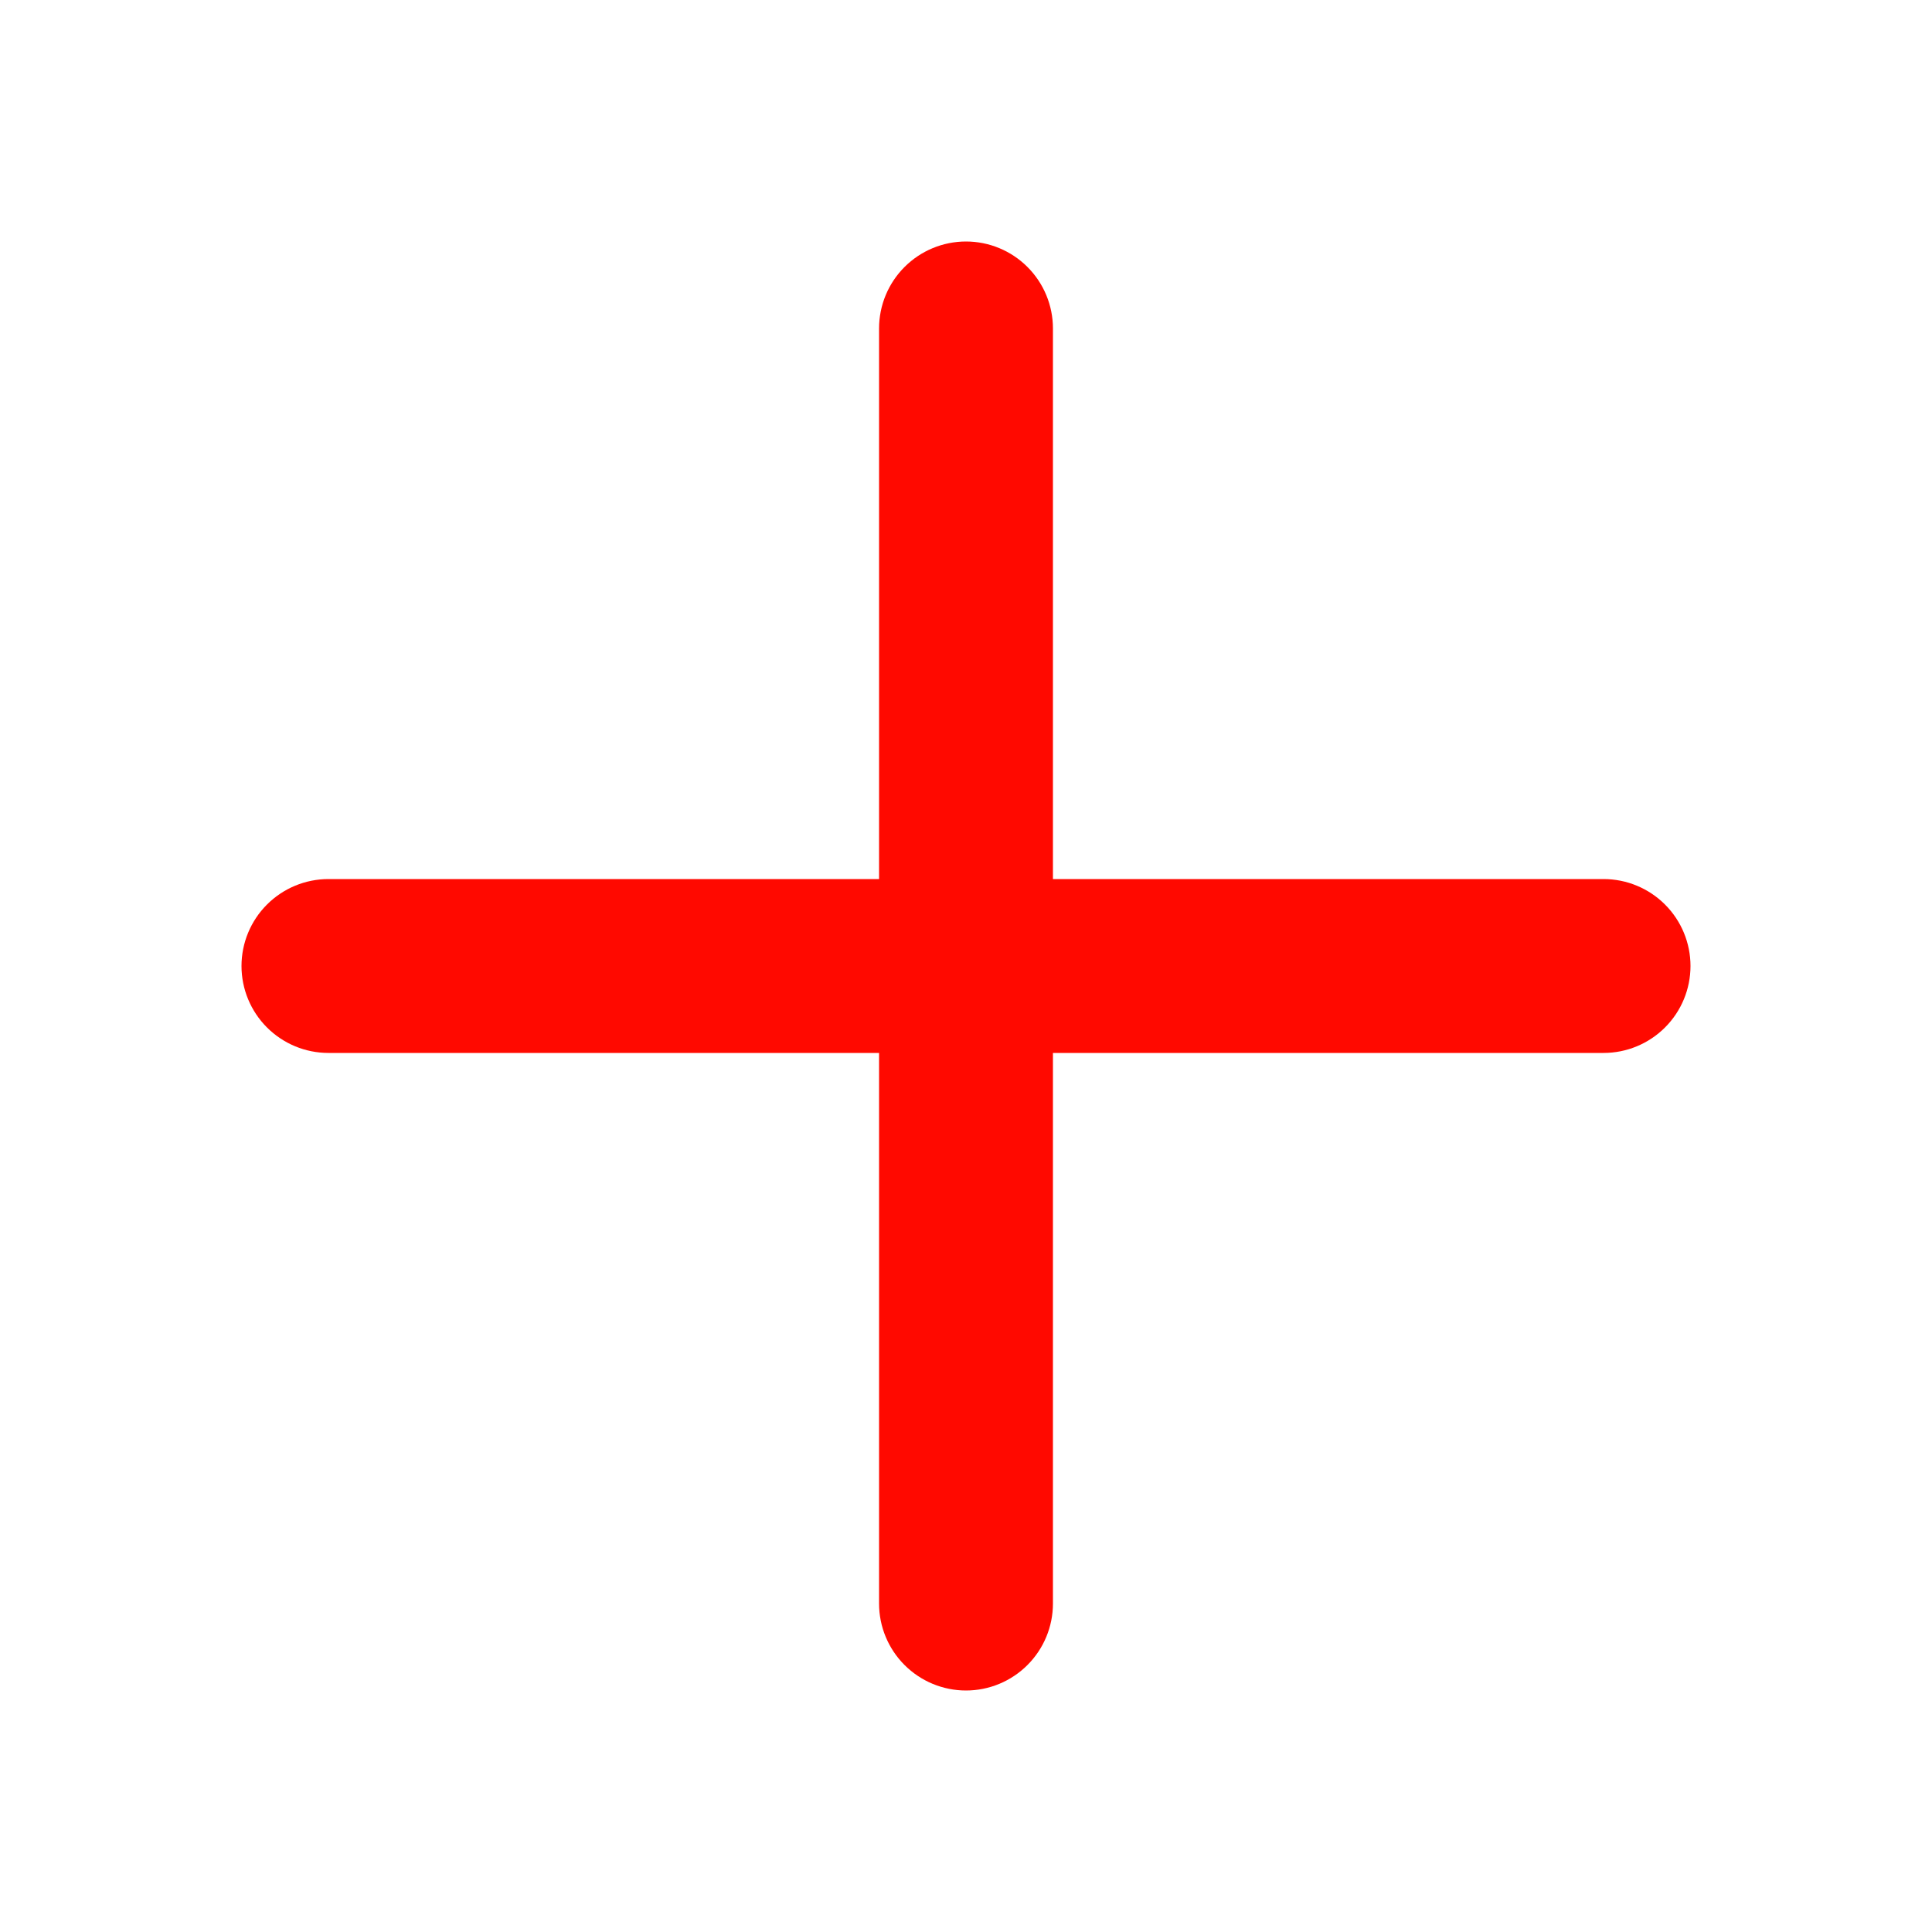
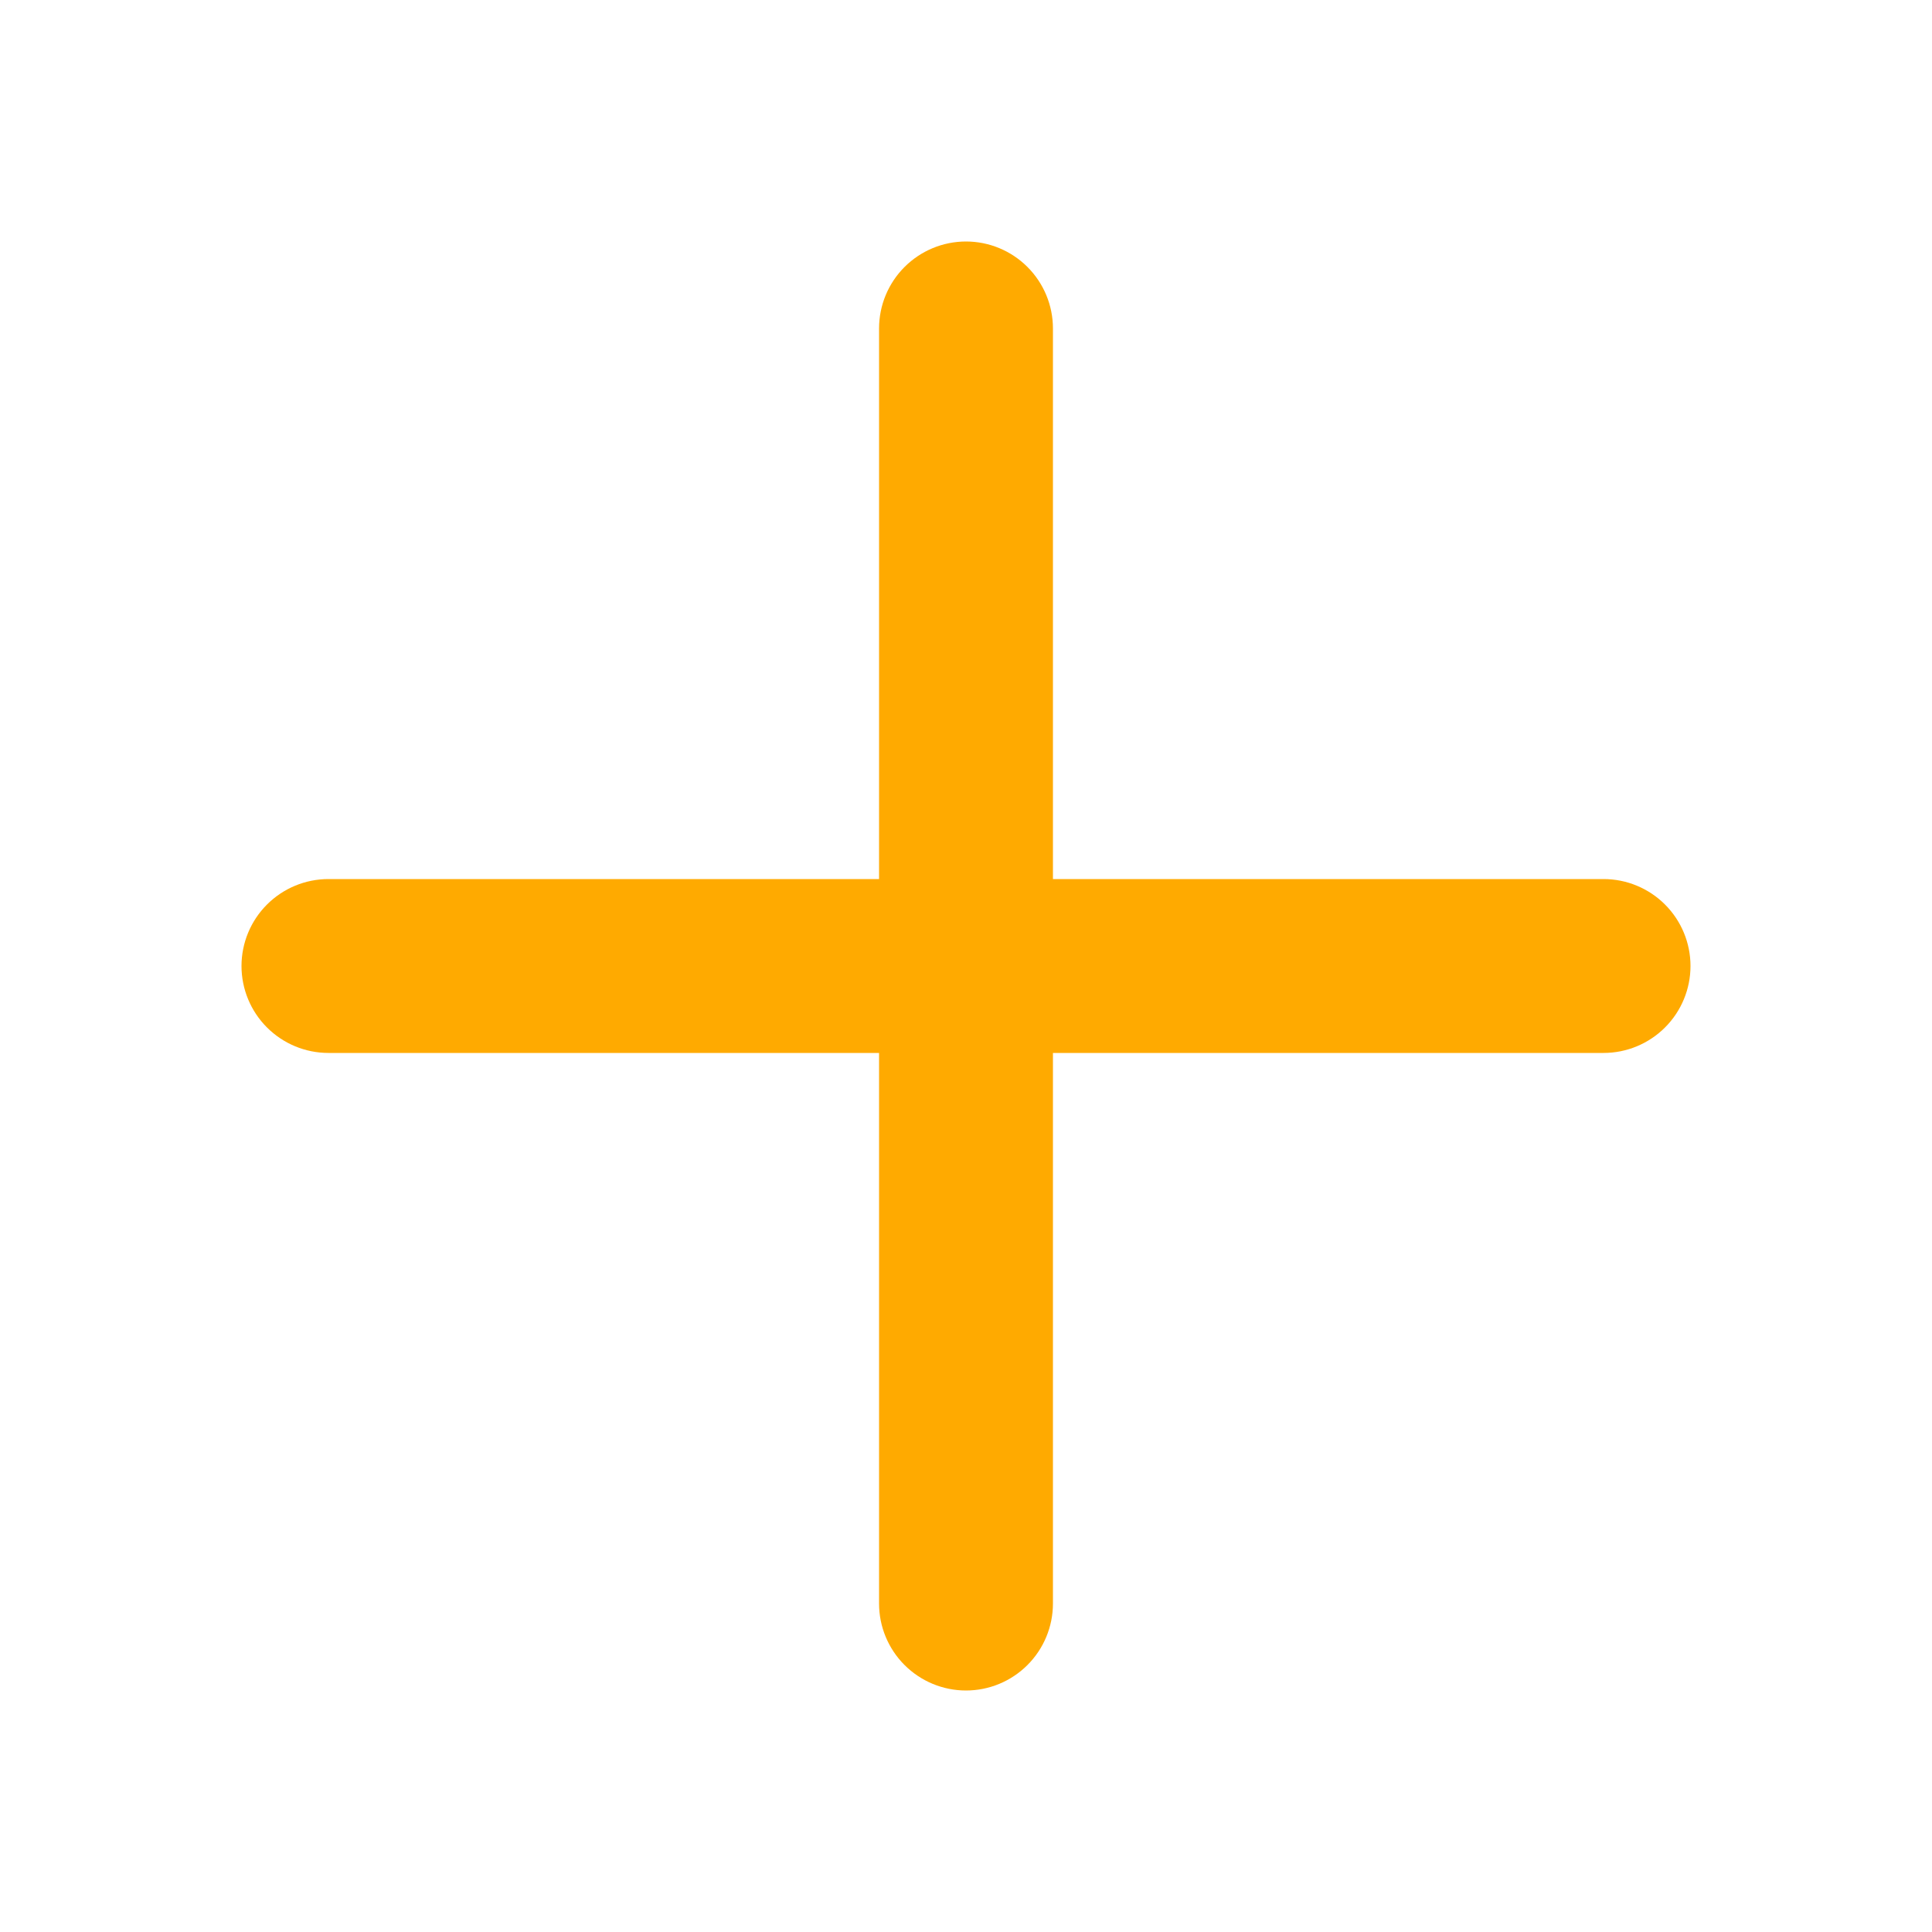
<svg xmlns="http://www.w3.org/2000/svg" width="32" height="32" viewBox="0 0 32 32" fill="none">
-   <path d="M28 16C28 16.382 27.848 16.748 27.578 17.018C27.308 17.288 26.942 17.44 26.56 17.44H17.44V26.56C17.44 26.942 17.288 27.308 17.018 27.578C16.748 27.848 16.382 28 16 28C15.618 28 15.252 27.848 14.982 27.578C14.712 27.308 14.56 26.942 14.56 26.56V17.44H5.44C5.058 17.44 4.692 17.288 4.422 17.018C4.152 16.748 4 16.382 4 16C4 15.618 4.152 15.252 4.422 14.982C4.692 14.712 5.058 14.56 5.44 14.56H14.56V5.44C14.56 5.058 14.712 4.692 14.982 4.422C15.252 4.152 15.618 4 16 4C16.382 4 16.748 4.152 17.018 4.422C17.288 4.692 17.44 5.058 17.44 5.44V14.56H26.56C26.942 14.56 27.308 14.712 27.578 14.982C27.848 15.252 28 15.618 28 16Z" fill="#FF0900" />
+   <g id="Icons Huge">
+     <path id="Vector" d="M28 16C28 16.382 27.848 16.748 27.578 17.018C27.308 17.288 26.942 17.44 26.56 17.44H17.44V26.56C17.44 26.942 17.288 27.308 17.018 27.578C16.748 27.848 16.382 28 16 28C15.618 28 15.252 27.848 14.982 27.578C14.712 27.308 14.56 26.942 14.56 26.56V17.44H5.44C5.058 17.44 4.692 17.288 4.422 17.018C4.152 16.748 4 16.382 4 16C4 15.618 4.152 15.252 4.422 14.982C4.692 14.712 5.058 14.56 5.44 14.56H14.56V5.44C14.56 5.058 14.712 4.692 14.982 4.422C15.252 4.152 15.618 4 16 4C16.382 4 16.748 4.152 17.018 4.422C17.288 4.692 17.44 5.058 17.44 5.44V14.56H26.56C26.942 14.56 27.308 14.712 27.578 14.982C27.848 15.252 28 15.618 28 16Z" fill="#FFAA00" />
+   </g>
</svg>
